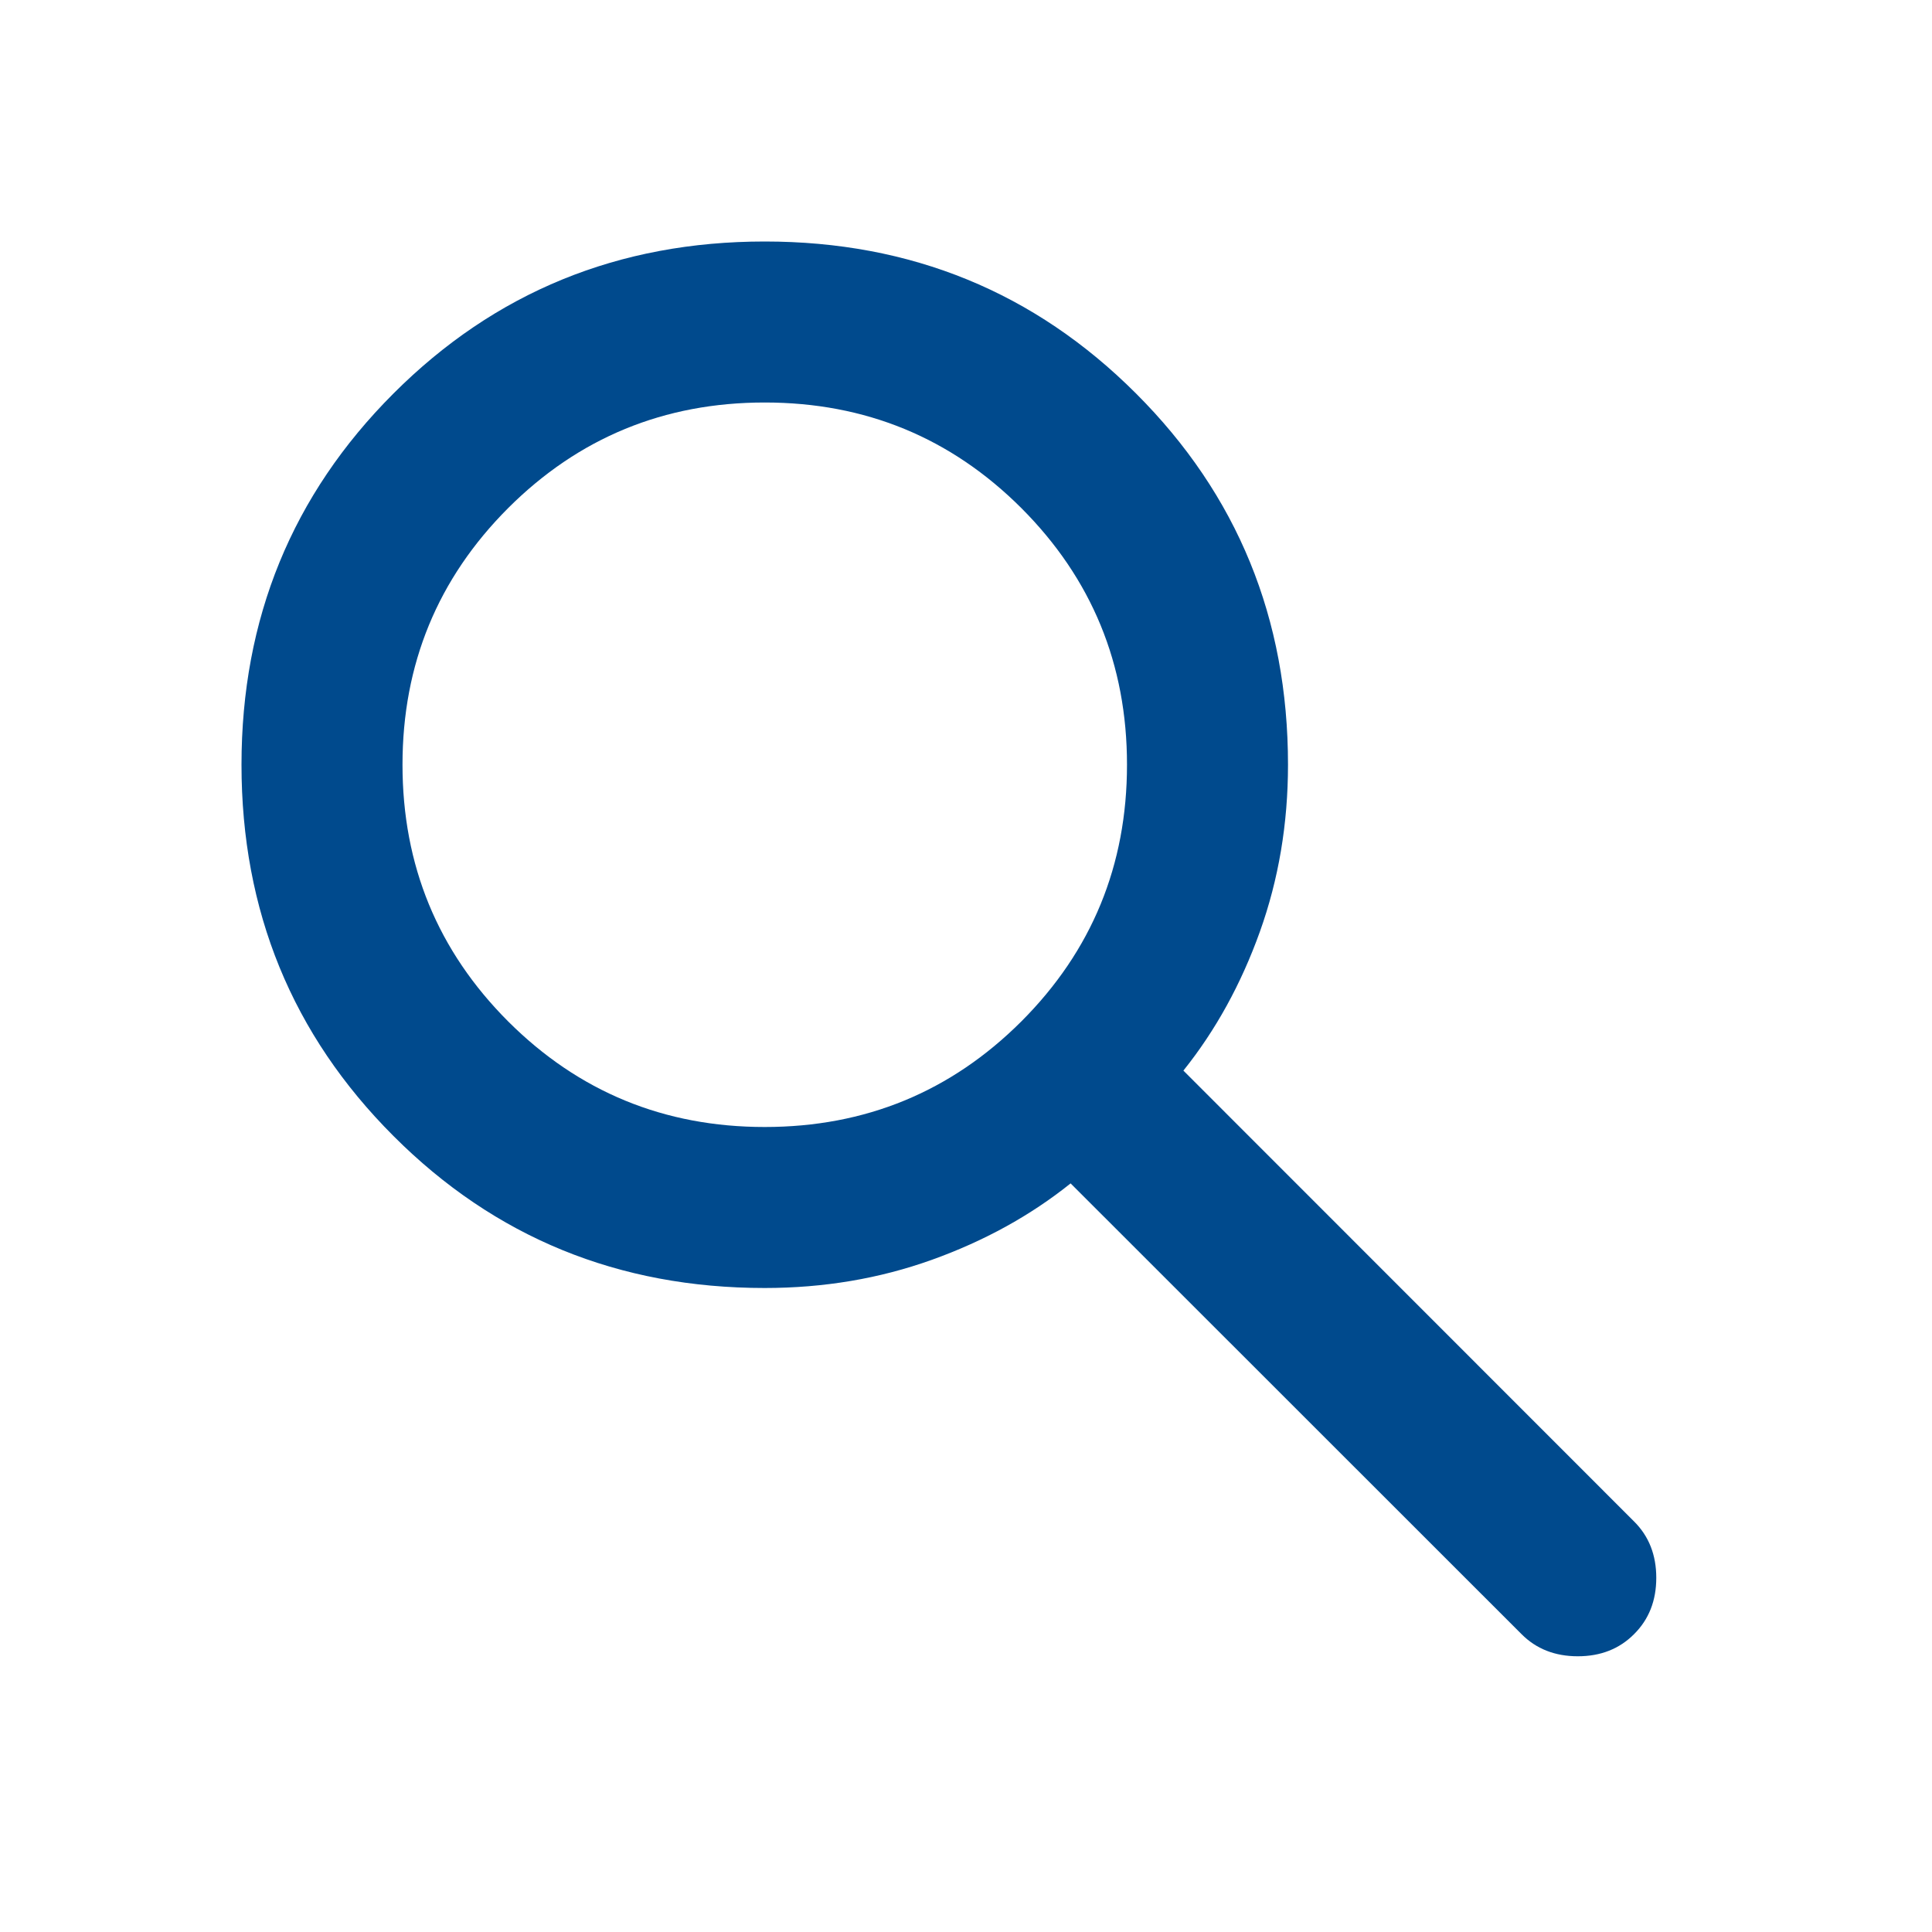
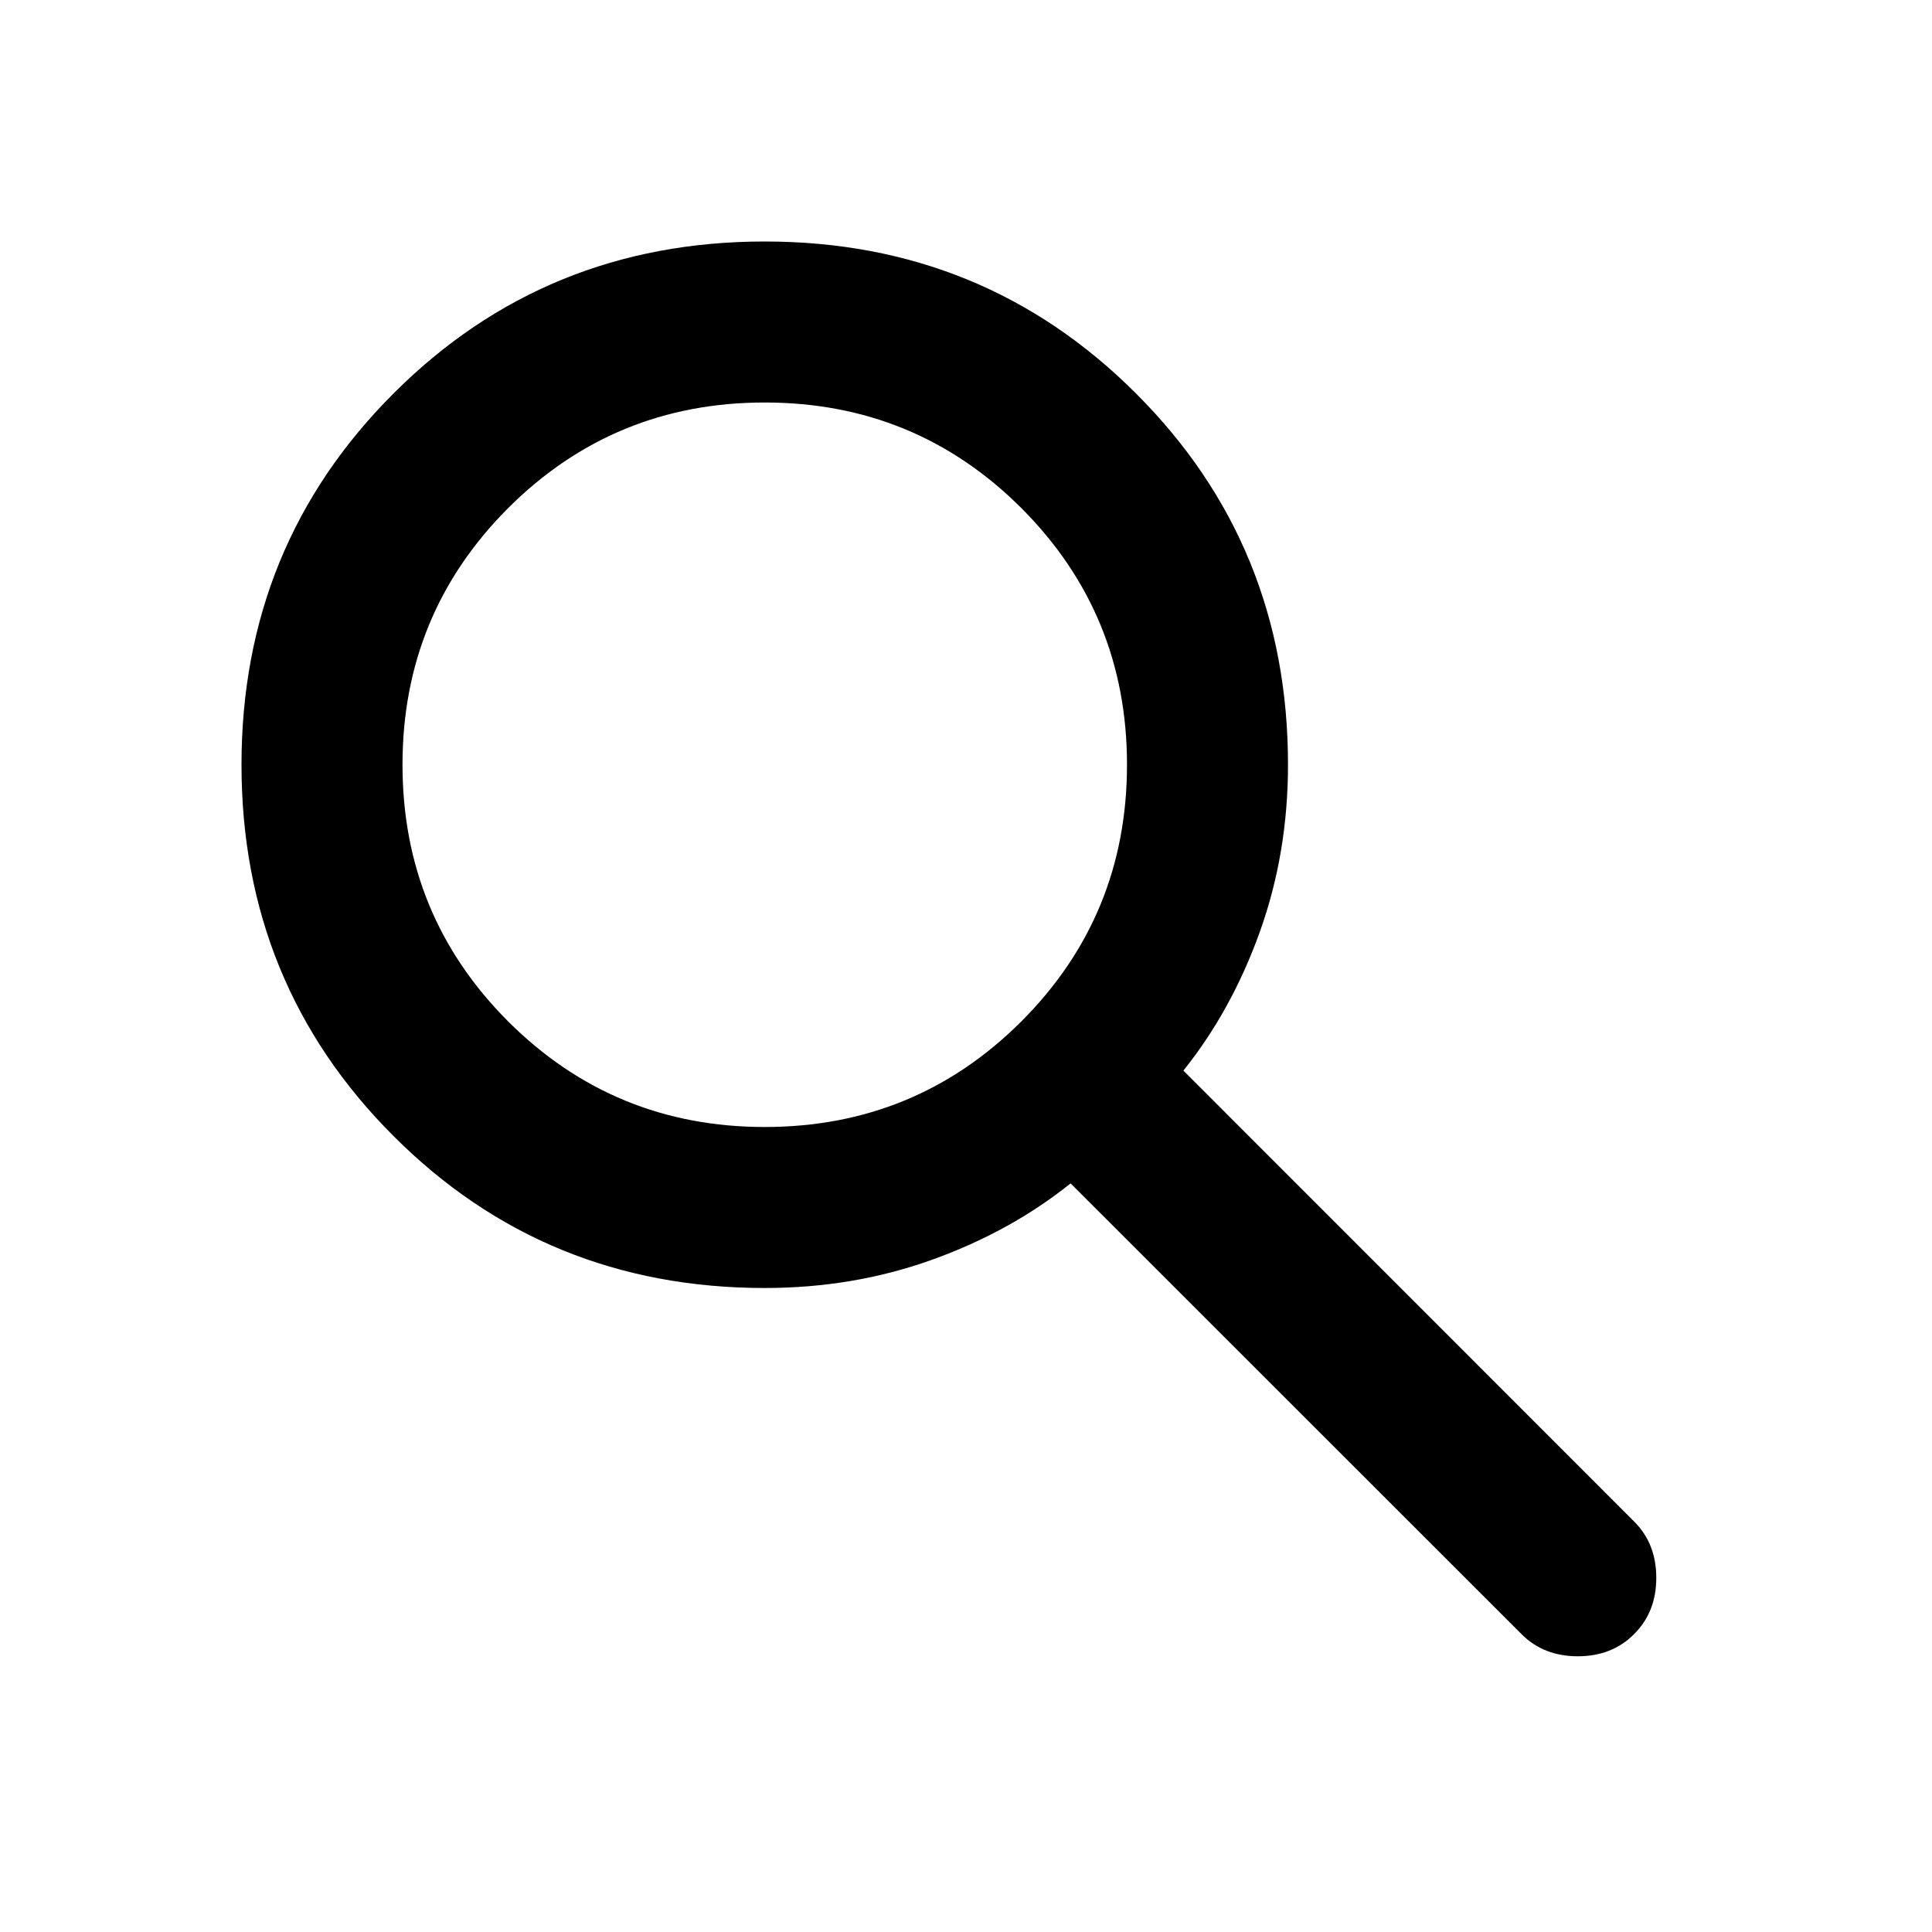
- <svg xmlns="http://www.w3.org/2000/svg" width="21" height="21" viewBox="0 0 21 21" fill="none">
-   <path d="M8.312 14C6.723 14 5.378 13.45 4.277 12.348C3.176 11.247 2.625 9.902 2.625 8.312C2.625 6.723 3.176 5.378 4.277 4.277C5.378 3.176 6.723 2.625 8.312 2.625C9.902 2.625 11.247 3.176 12.348 4.277C13.45 5.378 14 6.723 14 8.312C14 8.954 13.898 9.559 13.694 10.128C13.49 10.697 13.213 11.2 12.863 11.637L17.762 16.538C17.923 16.698 18.003 16.902 18.003 17.15C18.003 17.398 17.923 17.602 17.762 17.762C17.602 17.923 17.398 18.003 17.15 18.003C16.902 18.003 16.698 17.923 16.538 17.762L11.637 12.863C11.2 13.213 10.697 13.49 10.128 13.694C9.559 13.898 8.954 14 8.312 14ZM8.312 12.25C9.406 12.25 10.336 11.867 11.102 11.102C11.867 10.336 12.25 9.406 12.25 8.312C12.25 7.219 11.867 6.289 11.102 5.523C10.336 4.758 9.406 4.375 8.312 4.375C7.219 4.375 6.289 4.758 5.523 5.523C4.758 6.289 4.375 7.219 4.375 8.312C4.375 9.406 4.758 10.336 5.523 11.102C6.289 11.867 7.219 12.25 8.312 12.25Z" fill="#004A8D" />
+ <svg xmlns="http://www.w3.org/2000/svg" width="21" height="21" viewBox="0 0 21 21">
+   <path d="M8.312 14C6.723 14 5.378 13.45 4.277 12.348C3.176 11.247 2.625 9.902 2.625 8.312C2.625 6.723 3.176 5.378 4.277 4.277C5.378 3.176 6.723 2.625 8.312 2.625C9.902 2.625 11.247 3.176 12.348 4.277C13.45 5.378 14 6.723 14 8.312C14 8.954 13.898 9.559 13.694 10.128C13.49 10.697 13.213 11.2 12.863 11.637L17.762 16.538C17.923 16.698 18.003 16.902 18.003 17.15C18.003 17.398 17.923 17.602 17.762 17.762C17.602 17.923 17.398 18.003 17.15 18.003C16.902 18.003 16.698 17.923 16.538 17.762L11.637 12.863C11.2 13.213 10.697 13.49 10.128 13.694C9.559 13.898 8.954 14 8.312 14ZM8.312 12.25C9.406 12.25 10.336 11.867 11.102 11.102C11.867 10.336 12.25 9.406 12.25 8.312C12.25 7.219 11.867 6.289 11.102 5.523C10.336 4.758 9.406 4.375 8.312 4.375C7.219 4.375 6.289 4.758 5.523 5.523C4.758 6.289 4.375 7.219 4.375 8.312C4.375 9.406 4.758 10.336 5.523 11.102C6.289 11.867 7.219 12.25 8.312 12.25Z" />
</svg>
